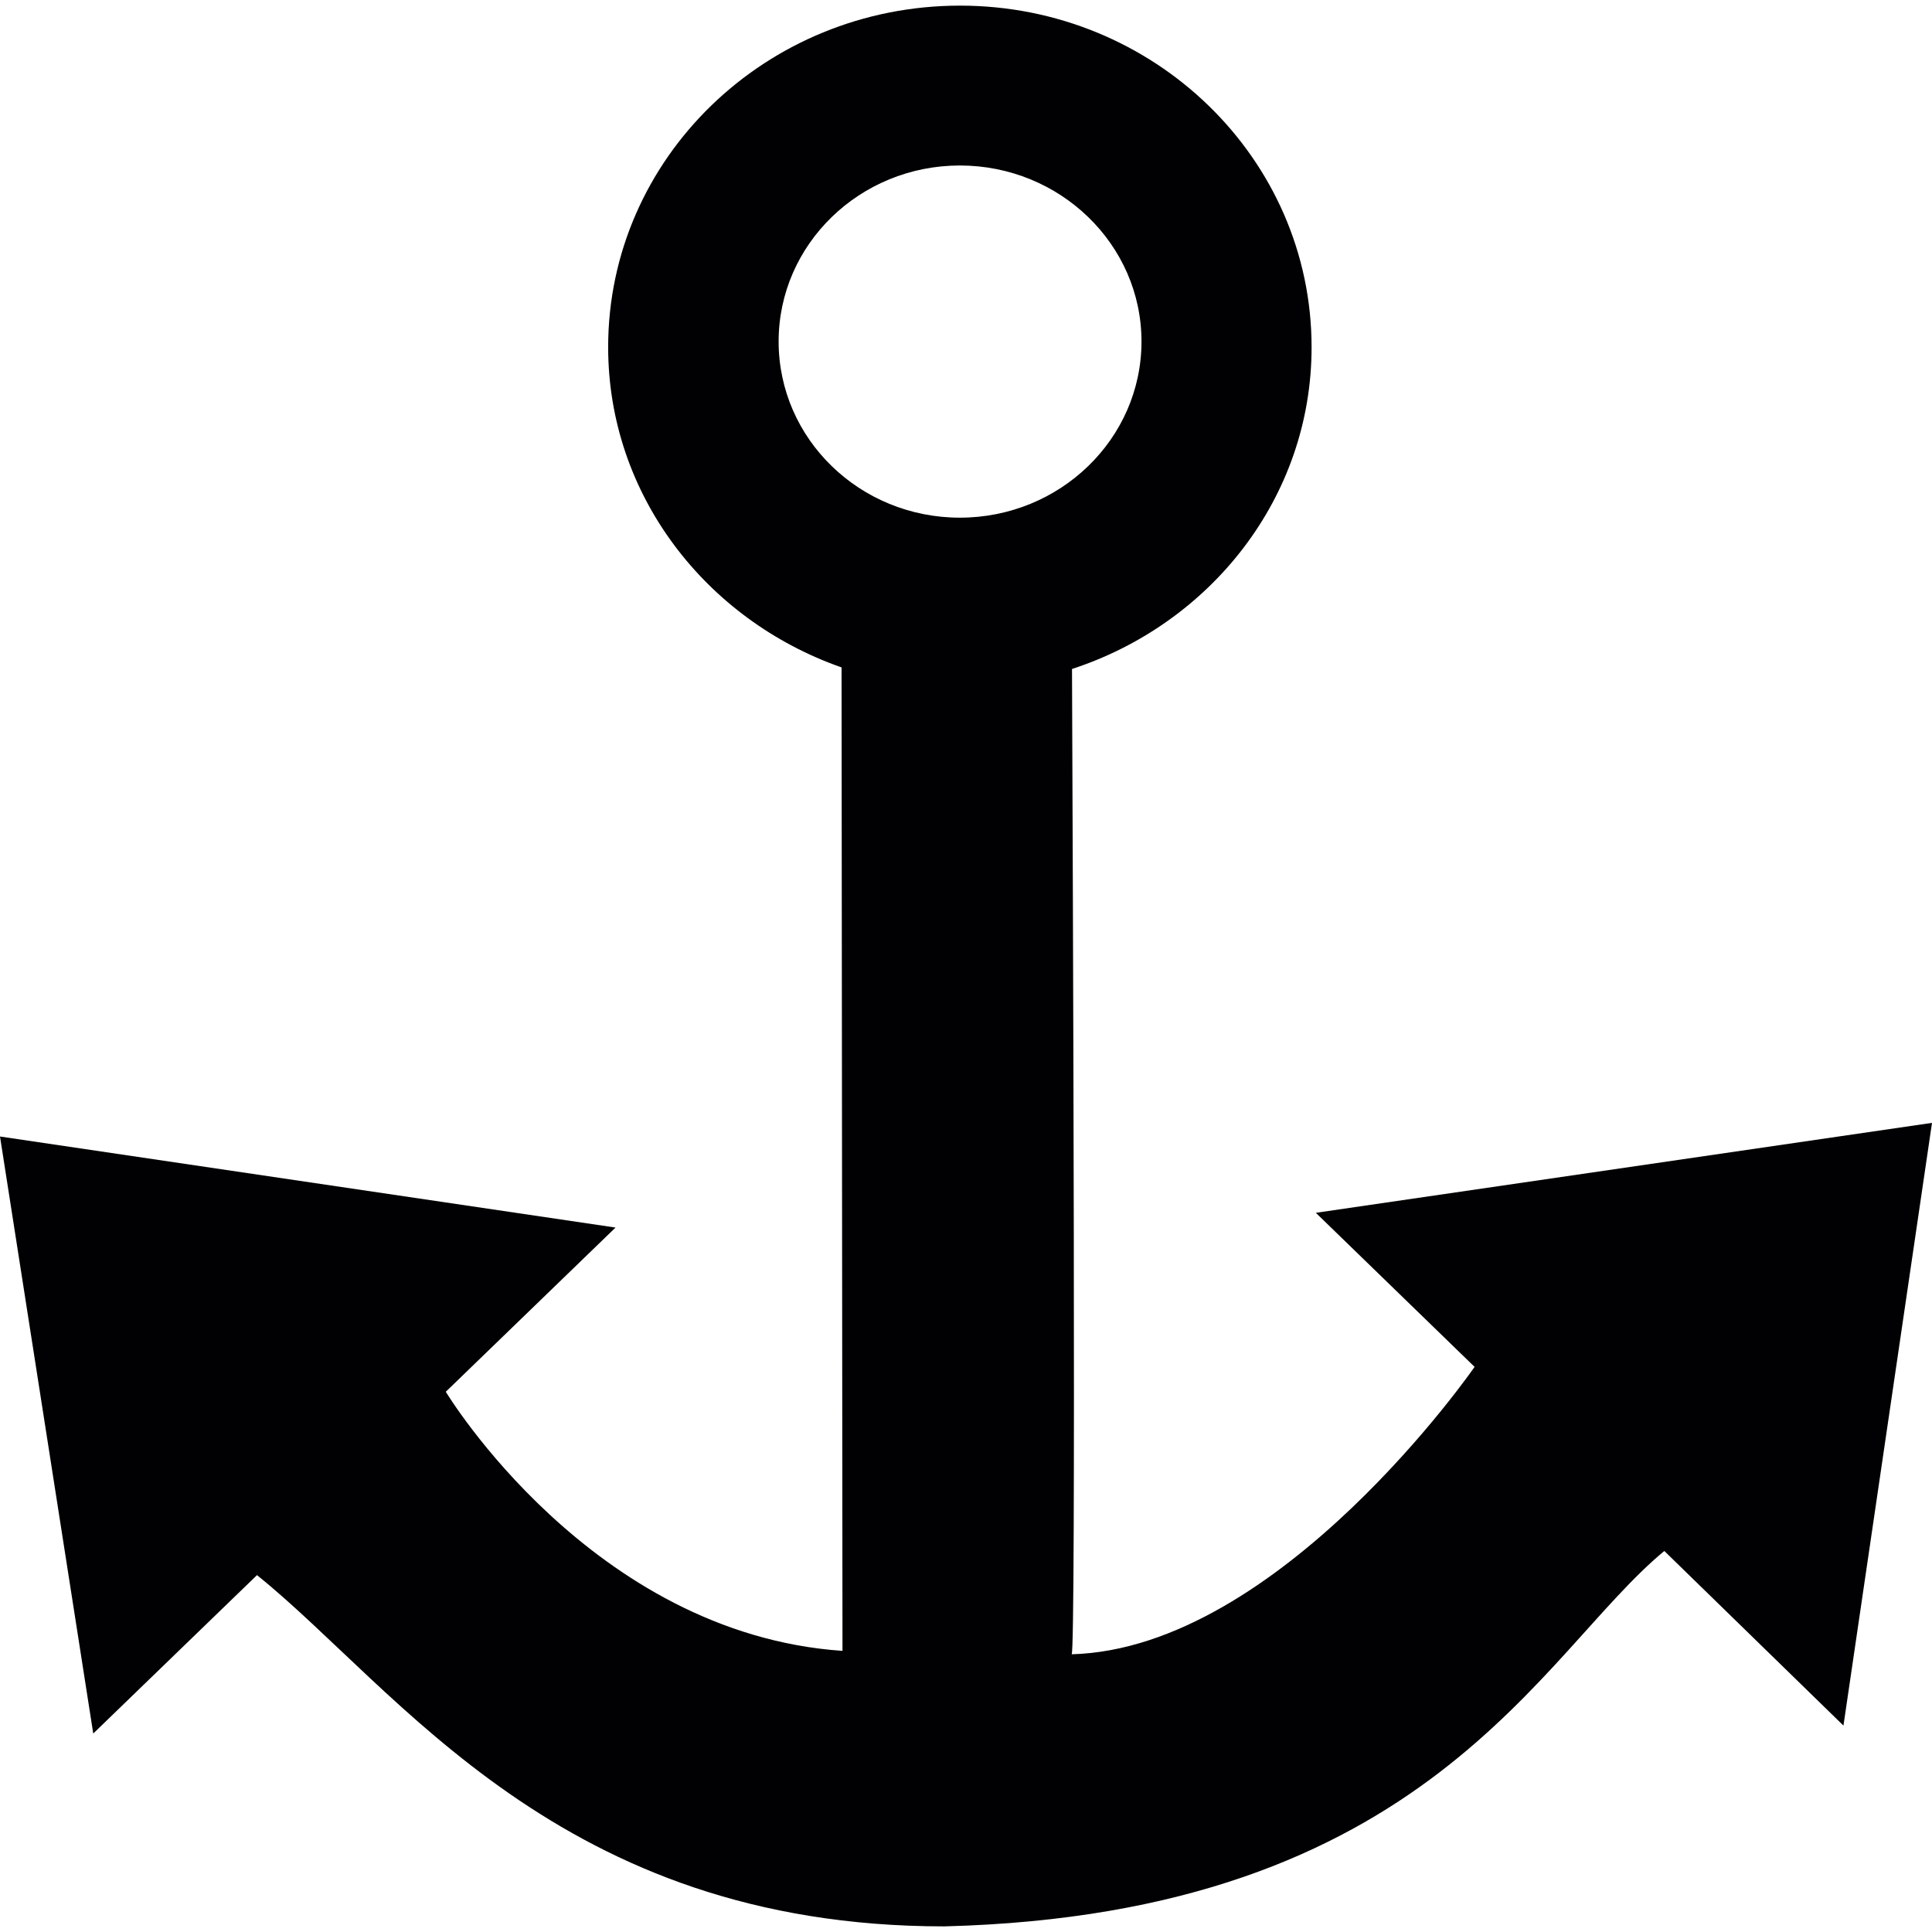
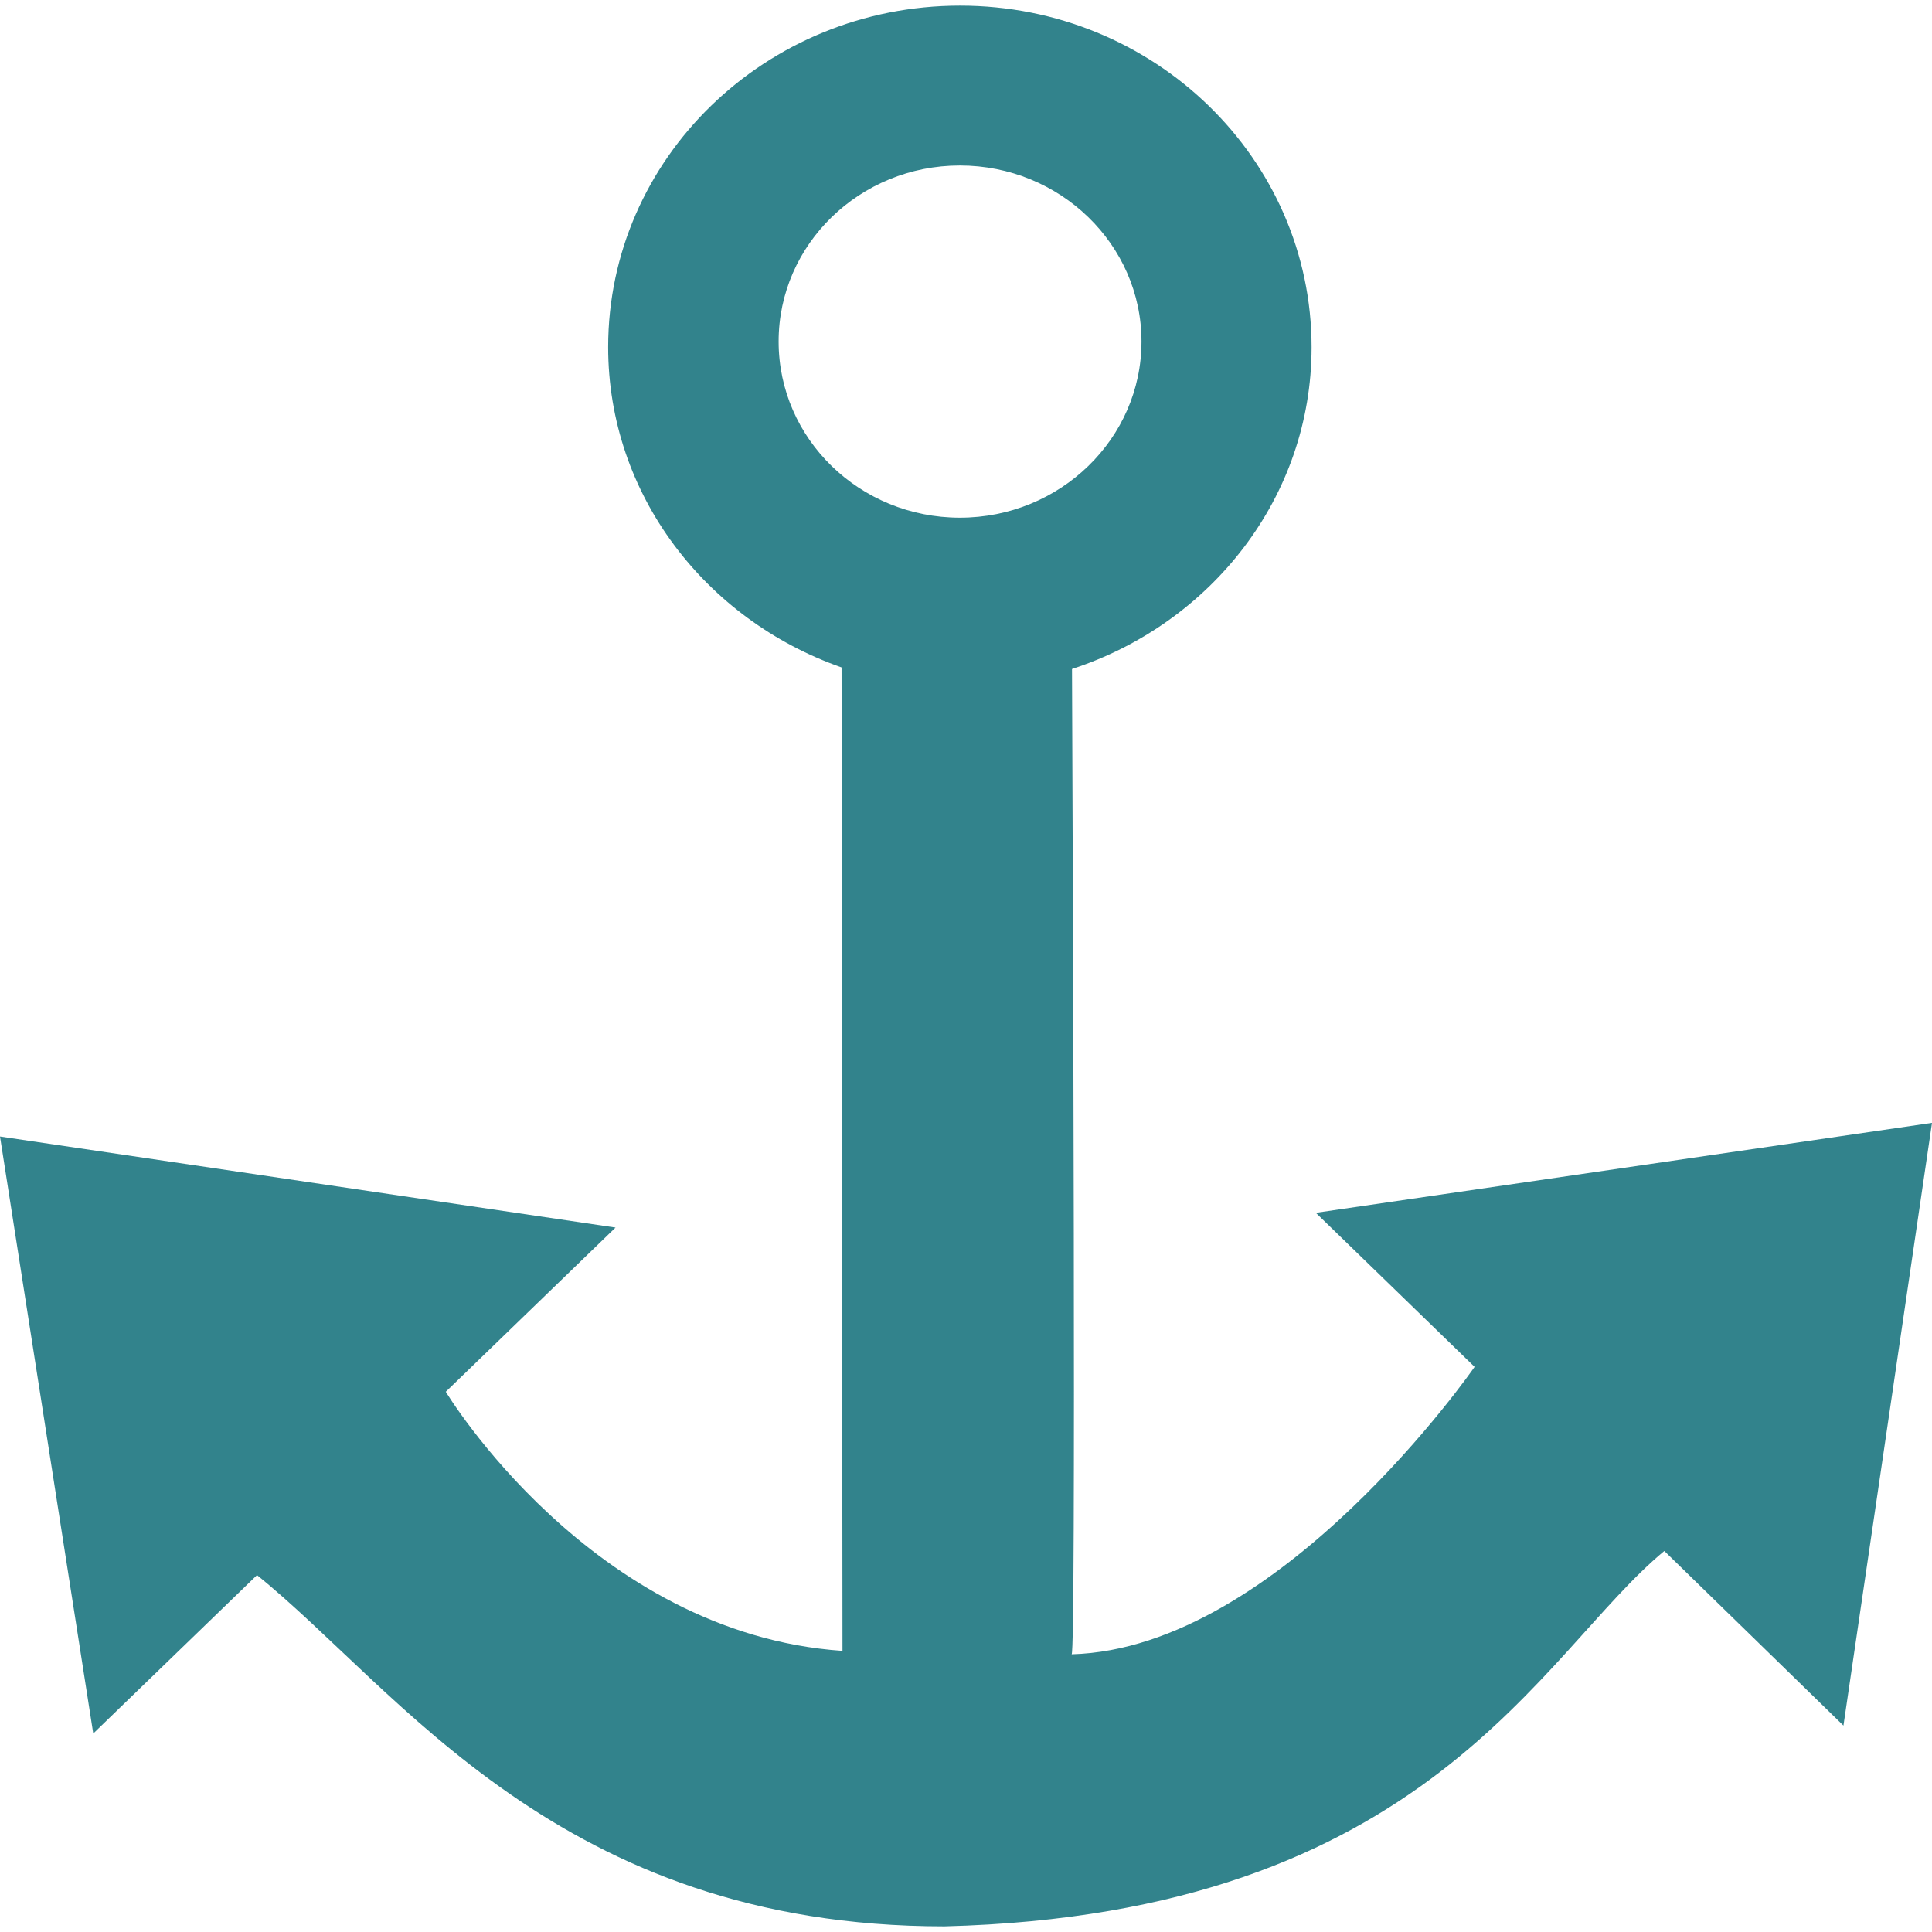
<svg xmlns="http://www.w3.org/2000/svg" version="1.1" id="Capa_1" x="0px" y="0px" viewBox="0 0 204.851 204.851" style="enable-background:new 0 0 204.851 204.851;" xml:space="preserve">
  <g>
    <g>
      <g>
-         <path style="fill:#010002;" d="M139.518,128.595l16.834,16.336c0,0-20.644,29.877-42.725,30.473     c0.479,0,0.117-84.092,0.039-104.472c14.694-4.797,25.402-18.182,25.402-34.117c0-20.009-16.697-36.218-37.273-36.218     c-20.615,0-37.312,16.209-37.312,36.208c0,15.671,10.376,28.929,24.748,33.961l0.098,104.277     c-26.643-1.837-42.061-27.474-42.061-27.474l17.997-17.41L0,120.505l9.887,63.301l17.362-16.795     c15.036,12.105,32.017,37.244,72.876,37.244c51.332-1.309,63.184-28.939,76.344-39.804l18.993,18.514l9.389-63.907     L139.518,128.595z M82.558,36.208c0-10.298,8.608-18.661,19.218-18.661s19.257,8.363,19.257,18.661     c0,10.327-8.647,18.681-19.257,18.681S82.558,46.535,82.558,36.208z" />
+         <path style="fill:#32838c;" d="M139.518,128.595l16.834,16.336c0,0-20.644,29.877-42.725,30.473     c0.479,0,0.117-84.092,0.039-104.472c14.694-4.797,25.402-18.182,25.402-34.117c0-20.009-16.697-36.218-37.273-36.218     c-20.615,0-37.312,16.209-37.312,36.208c0,15.671,10.376,28.929,24.748,33.961l0.098,104.277     c-26.643-1.837-42.061-27.474-42.061-27.474l17.997-17.41L0,120.505l9.887,63.301l17.362-16.795     c15.036,12.105,32.017,37.244,72.876,37.244c51.332-1.309,63.184-28.939,76.344-39.804l18.993,18.514l9.389-63.907     L139.518,128.595z M82.558,36.208c0-10.298,8.608-18.661,19.218-18.661s19.257,8.363,19.257,18.661     c0,10.327-8.647,18.681-19.257,18.681S82.558,46.535,82.558,36.208z" />
      </g>
    </g>
  </g>
  <g>
</g>
  <g>
</g>
  <g>
</g>
  <g>
</g>
  <g>
</g>
  <g>
</g>
  <g>
</g>
  <g>
</g>
  <g>
</g>
  <g>
</g>
  <g>
</g>
  <g>
</g>
  <g>
</g>
  <g>
</g>
  <g>
</g>
</svg>
